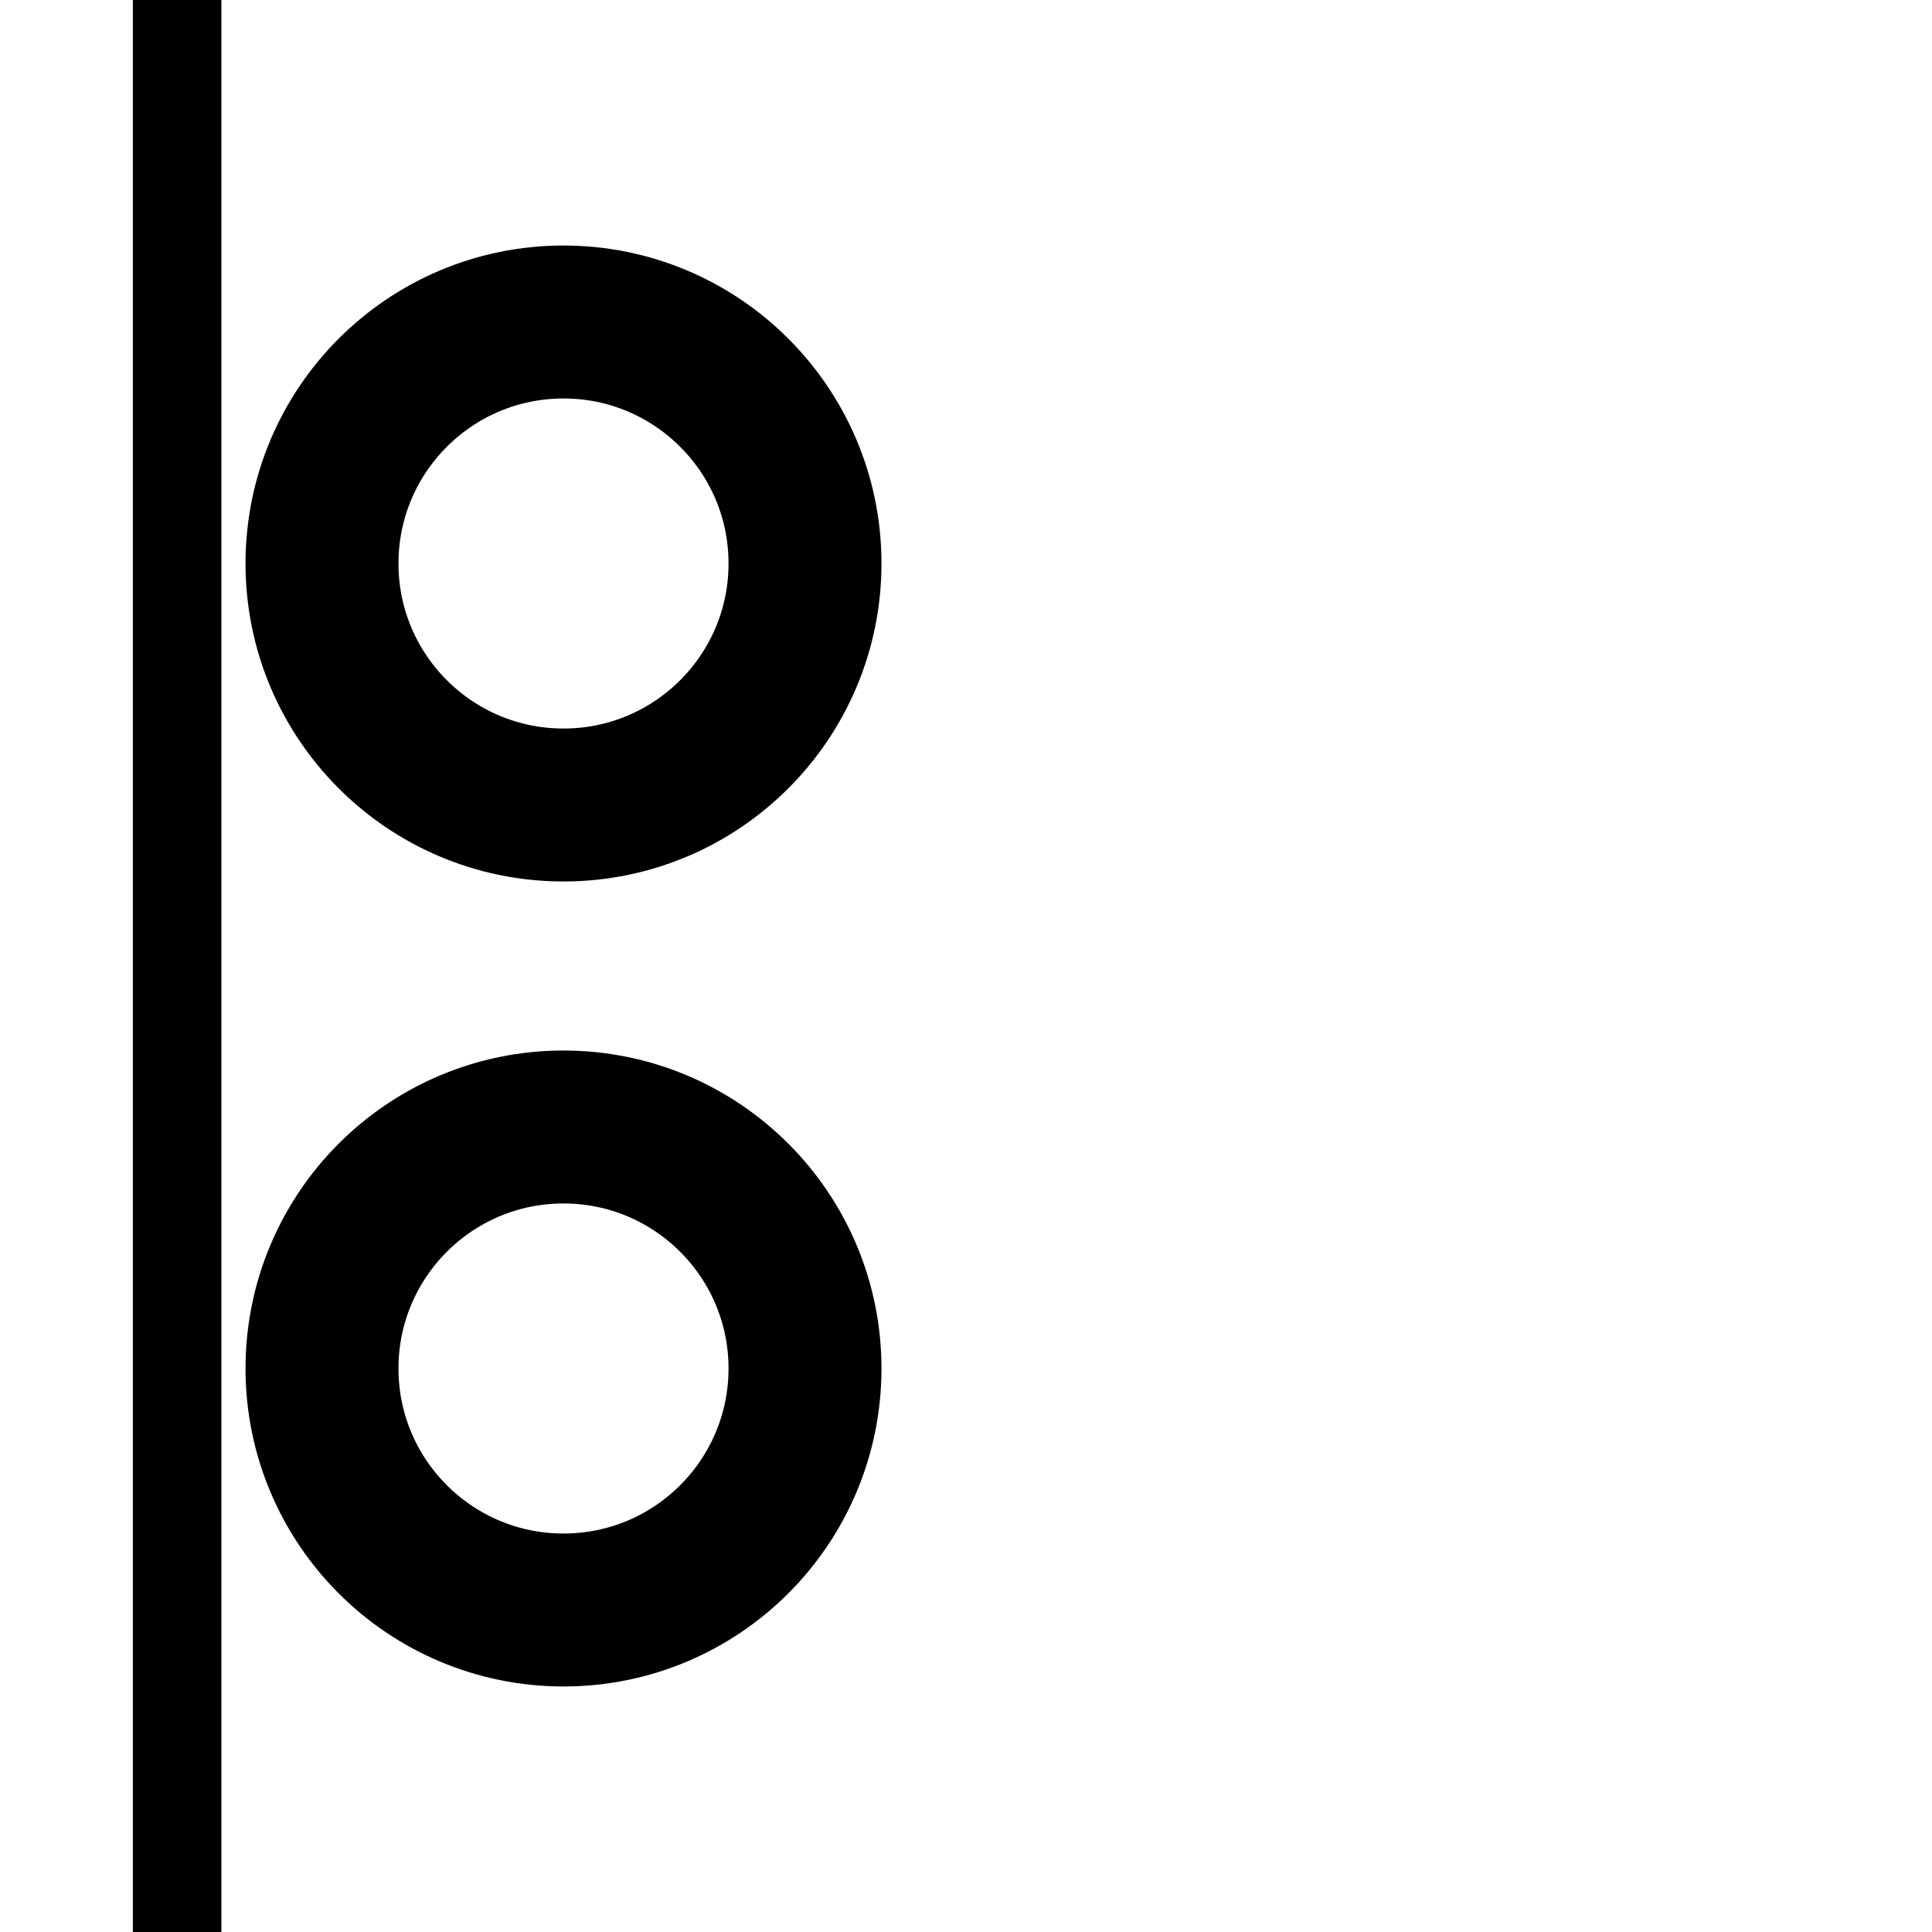
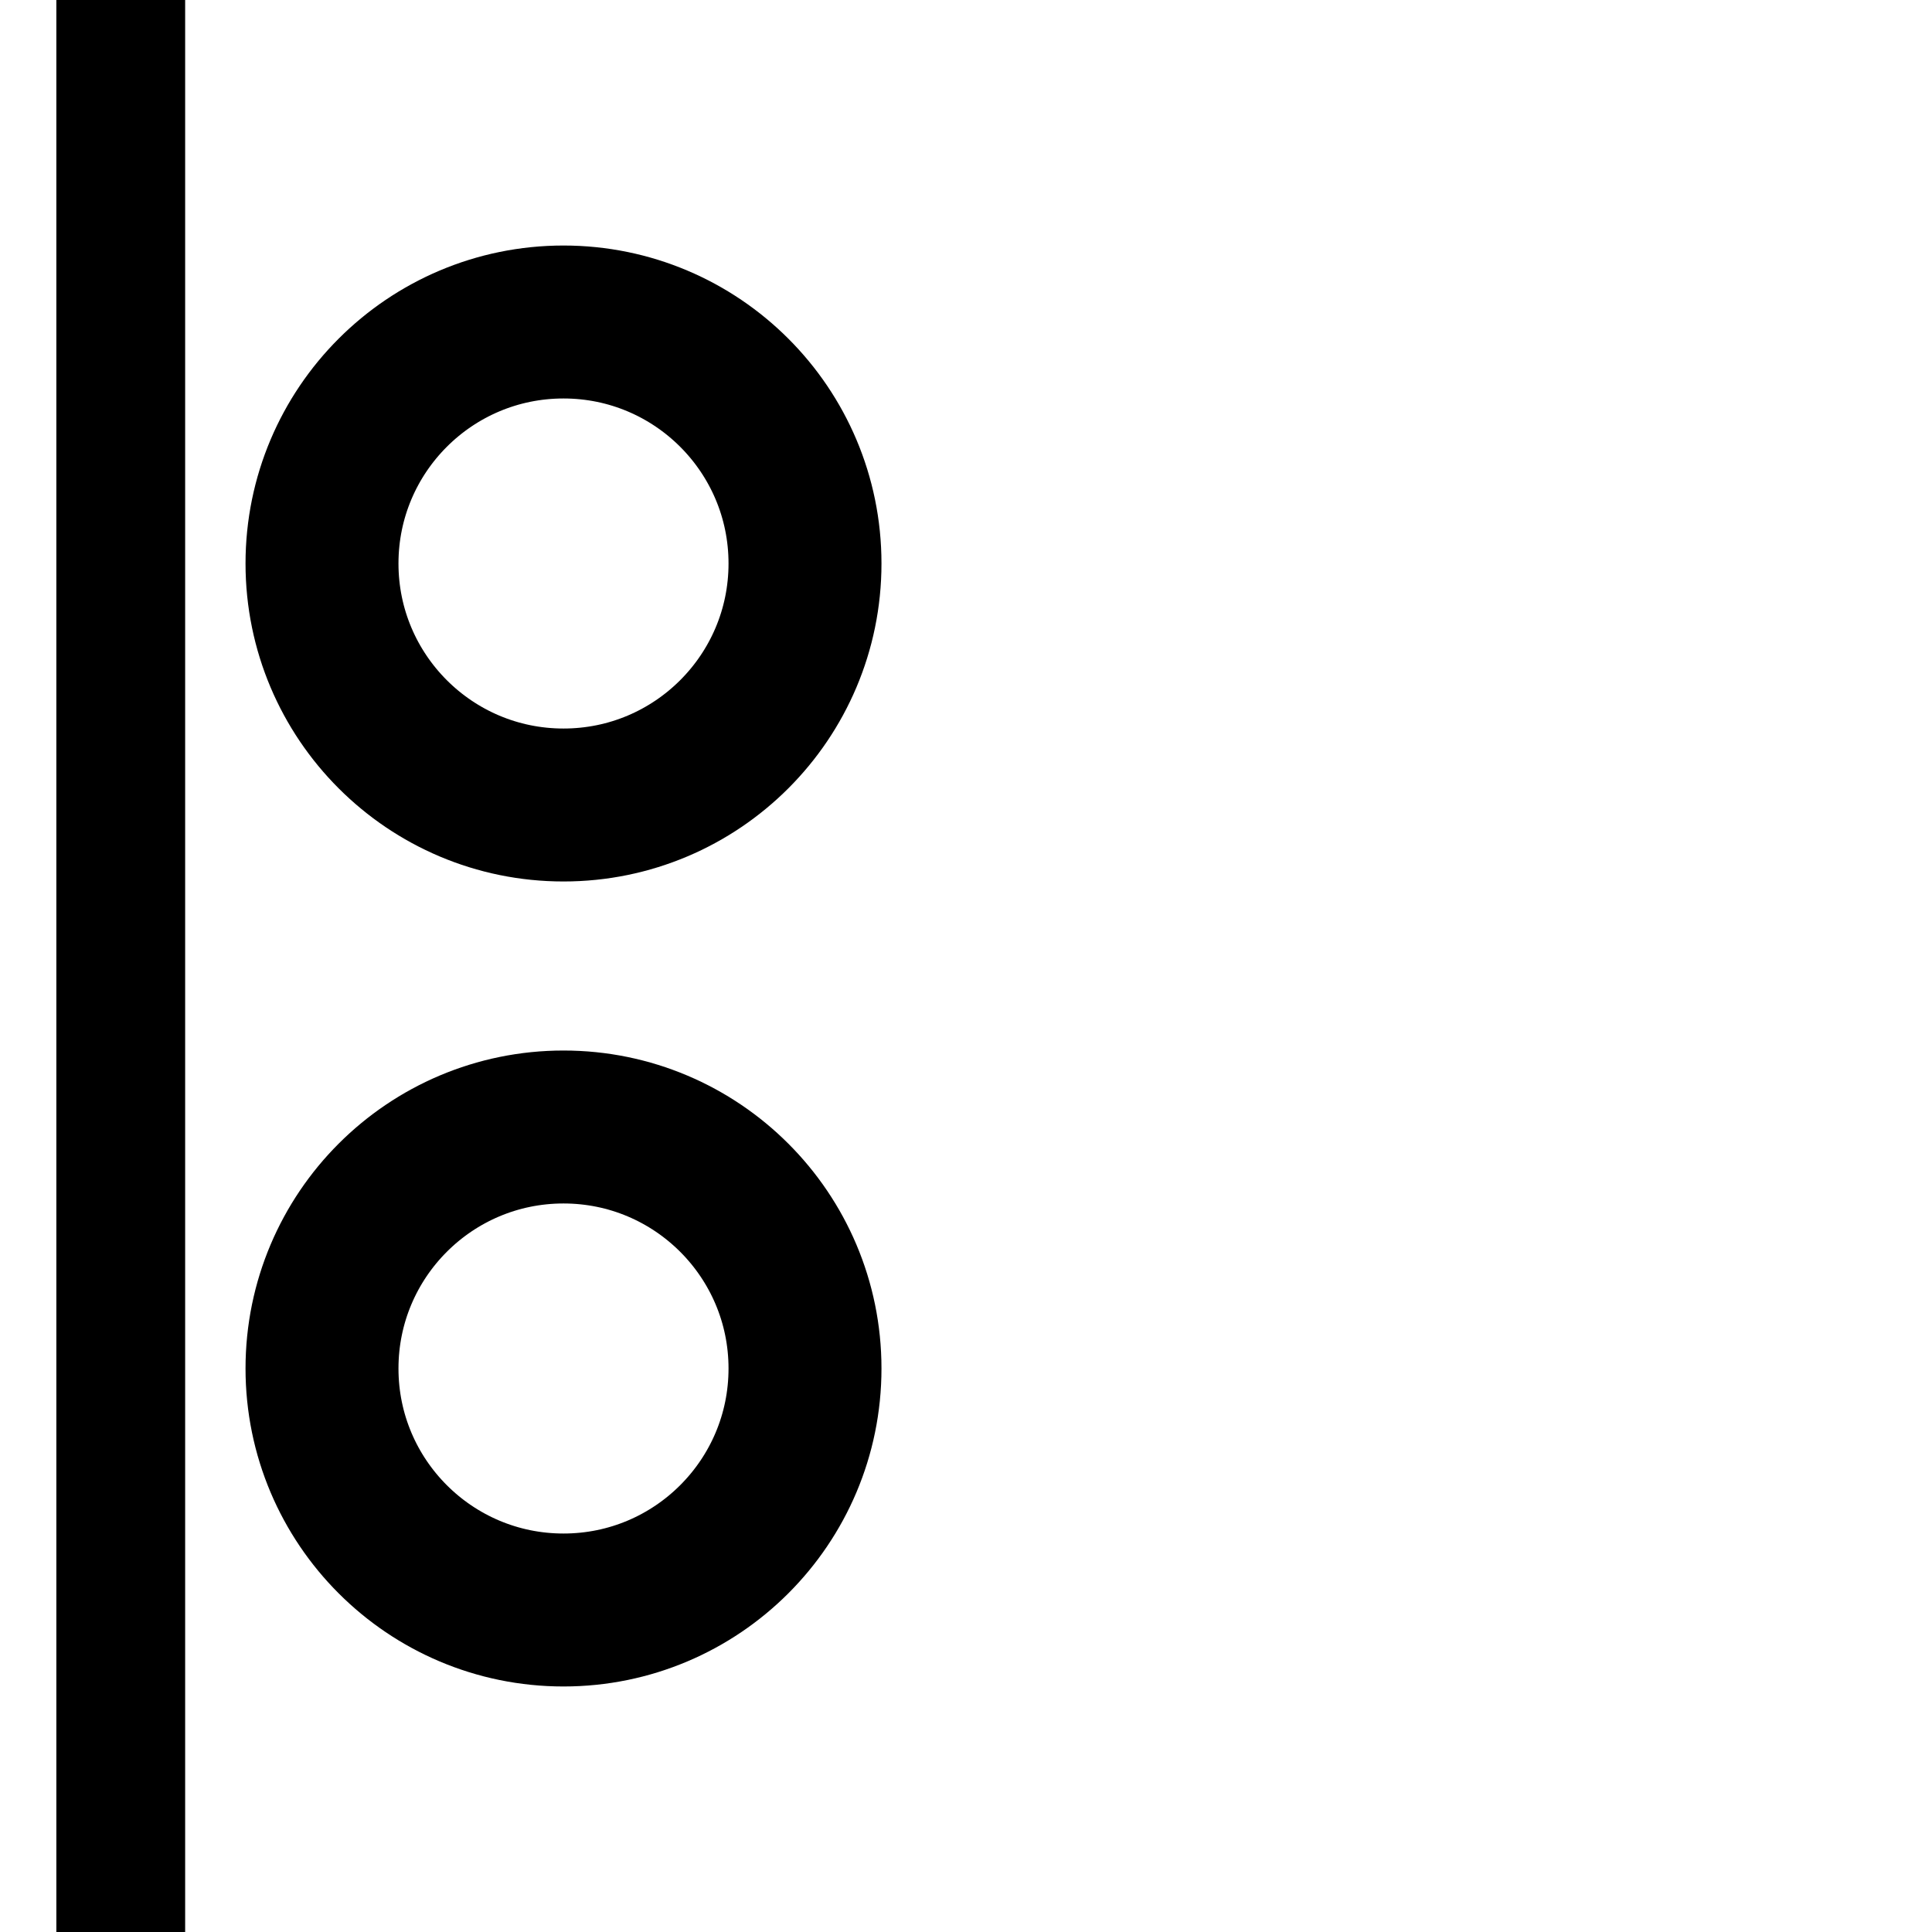
<svg xmlns="http://www.w3.org/2000/svg" width="24" height="24" viewBox="0 0 24 24">
  <circle cx="7" cy="7" r="3" stroke="black" stroke-width="1.9" fill="none" />
  <circle cx="7" cy="17" r="3" stroke="black" stroke-width="1.9" fill="none" />
-   <path d="M 2.2 0 V 24" stroke-width="1.1" stroke="black" />
+   <path d="M 1.5 0 V 24" stroke-width="1.6" stroke="black" />
</svg>
